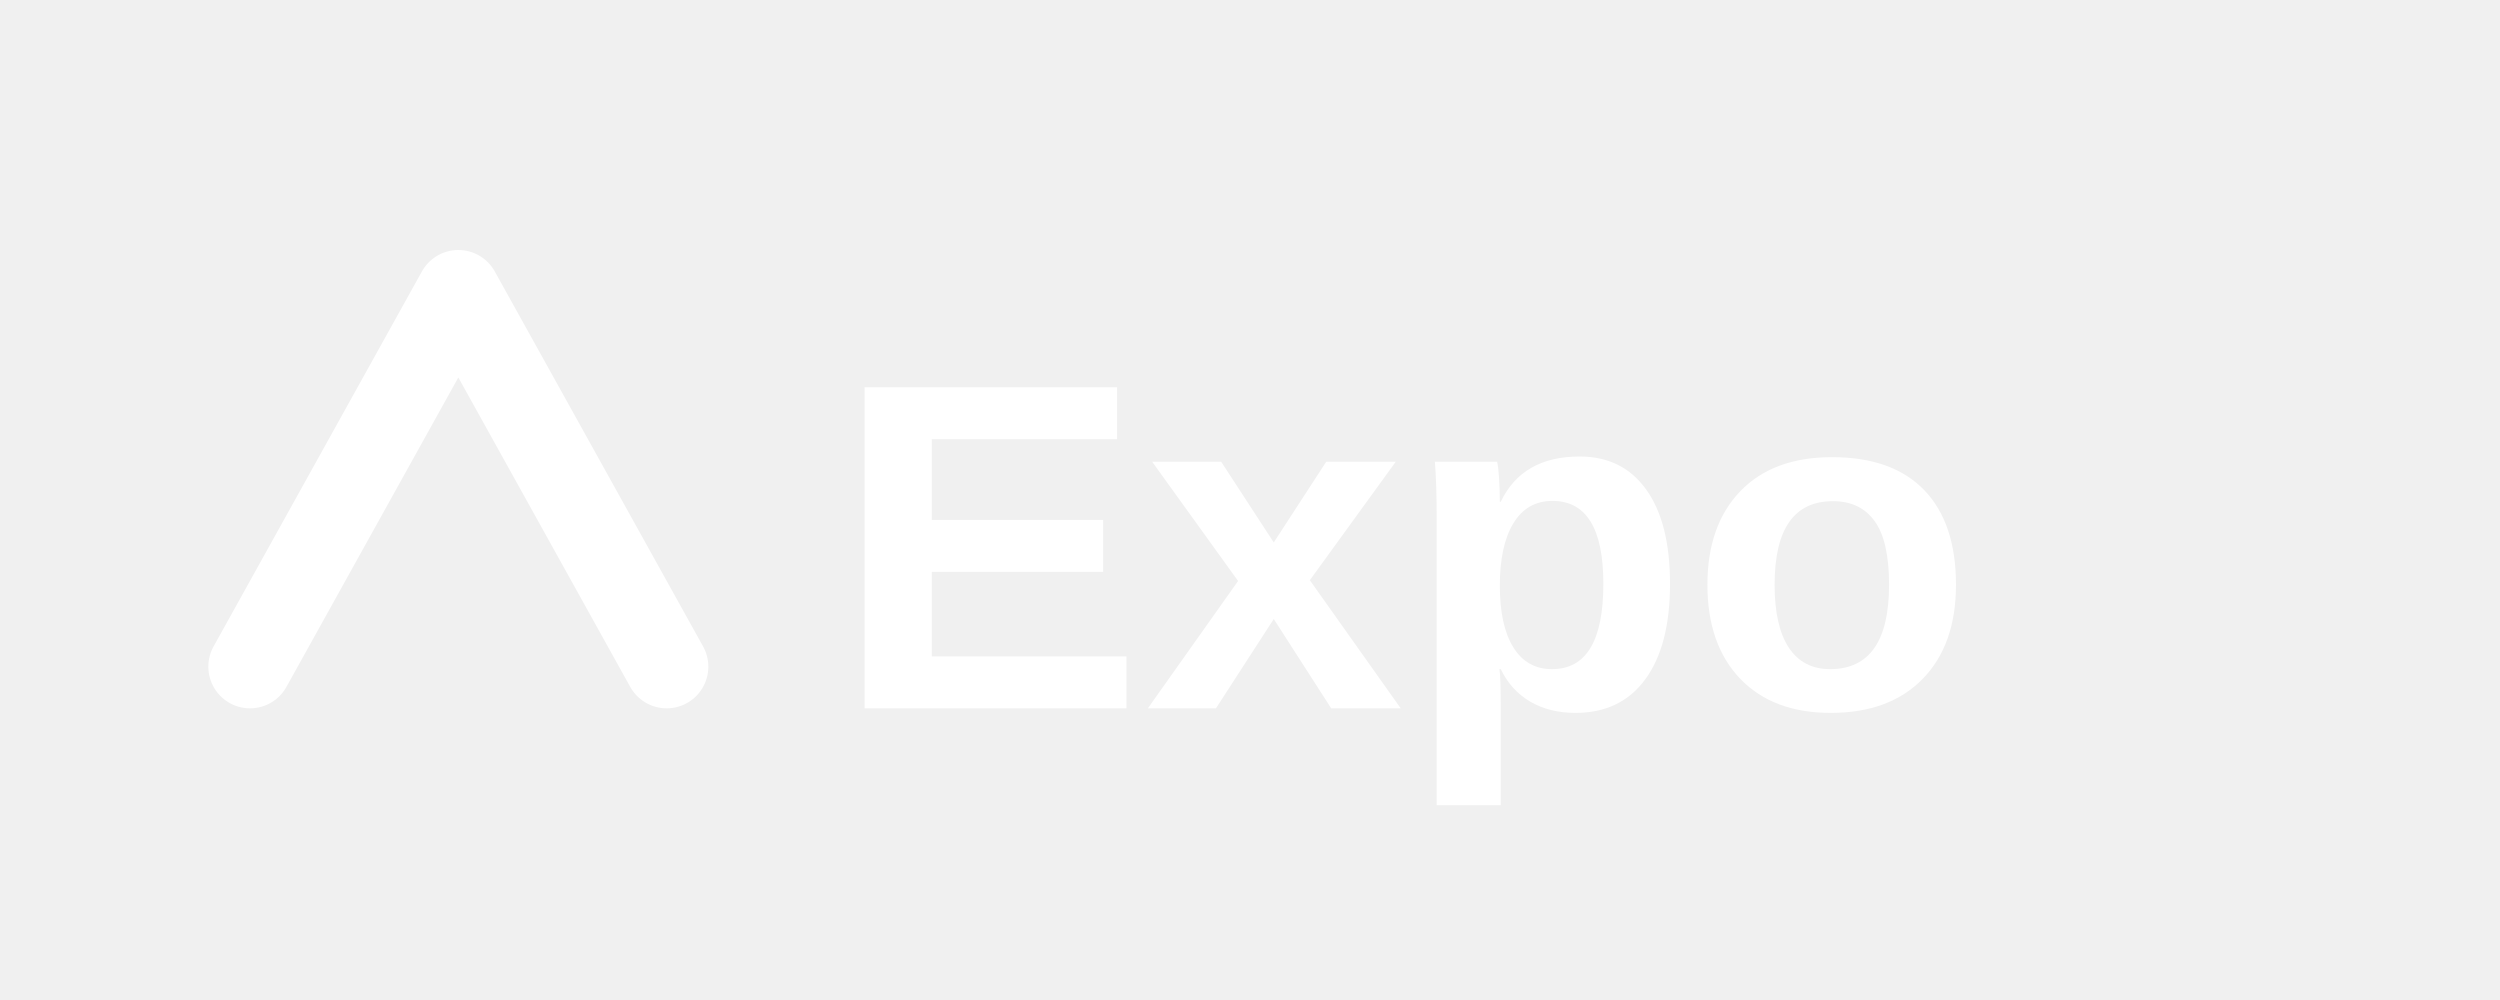
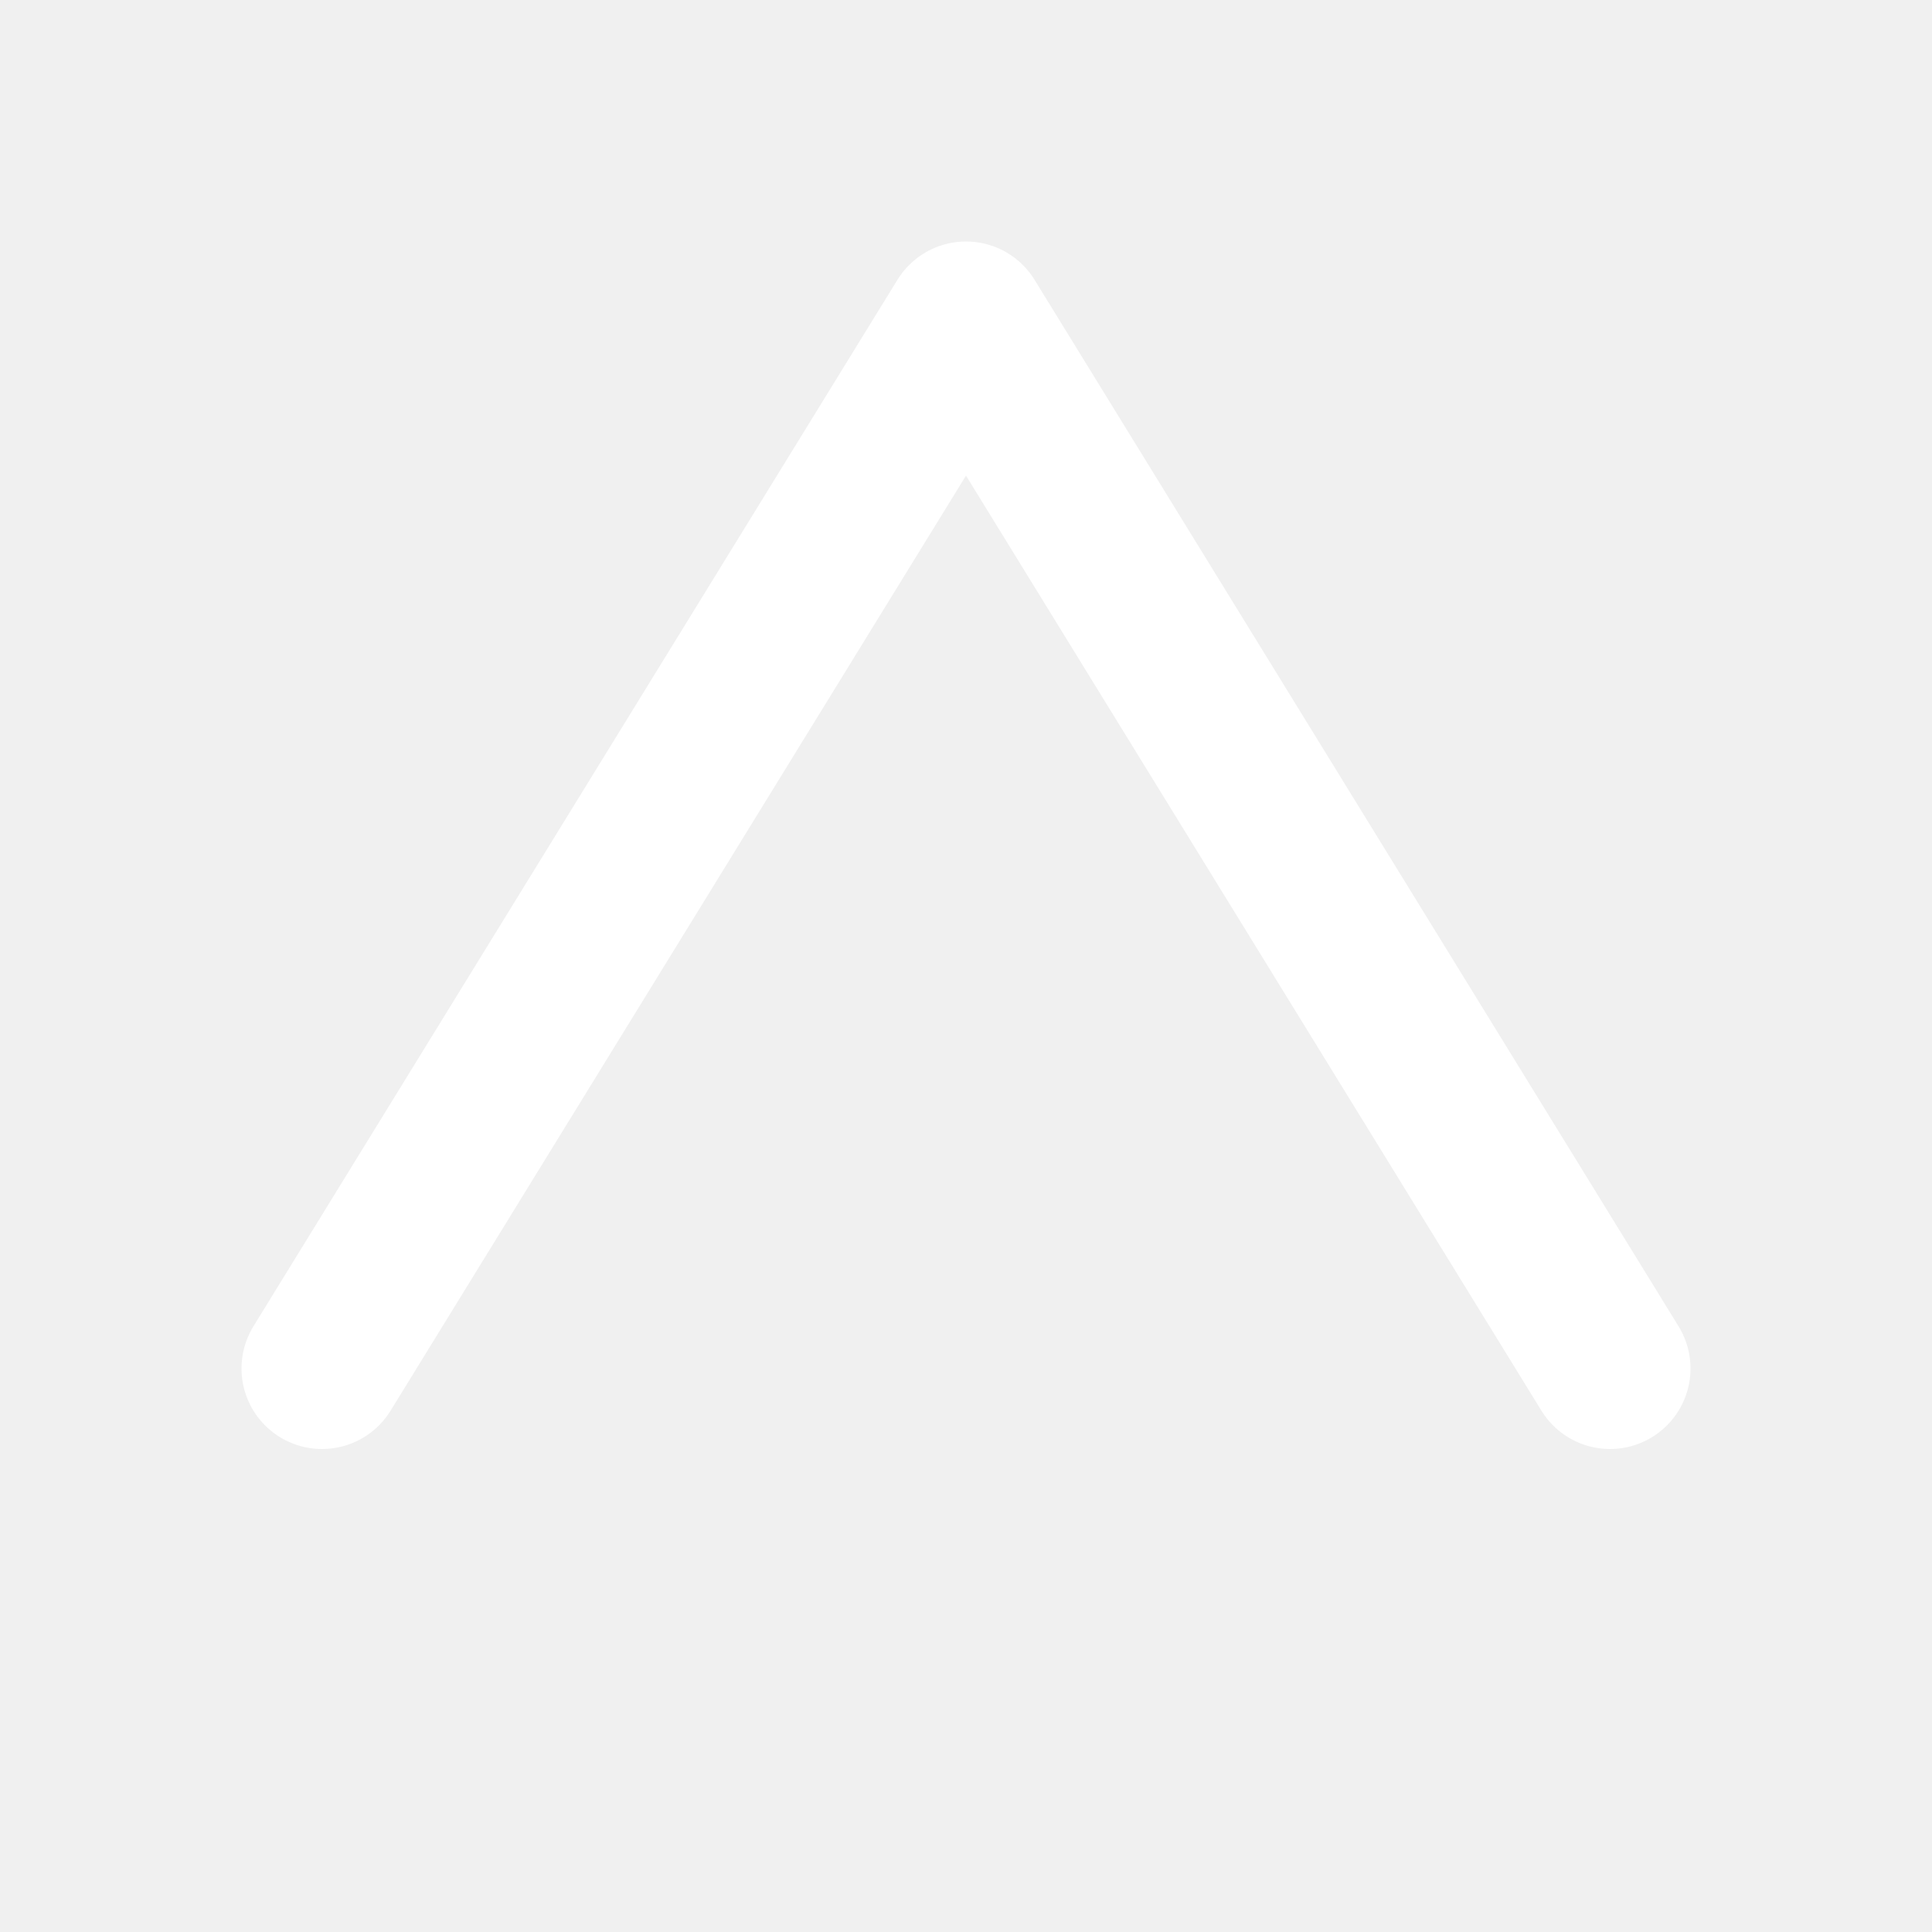
- <svg xmlns="http://www.w3.org/2000/svg" width="400" height="160" viewBox="0 0 300 120">
-   <path d="M30 80 L55 35 L80 80" fill="none" stroke="#FFFFFF" stroke-width="10" stroke-linecap="round" stroke-linejoin="round" />
-   <text x="100" y="85" font-family="Arial, Helvetica, sans-serif" font-size="56" fill="#FFFFFF" font-weight="600">
-     Expo
-   </text>
+ <svg xmlns="http://www.w3.org/2000/svg" width="300" height="300" viewBox="0 0 120 120">
+   <path d="M20 85 L60 20 L100 85" fill="none" stroke="#FFFFFF" stroke-width="10" stroke-linecap="round" stroke-linejoin="round" />
</svg>
